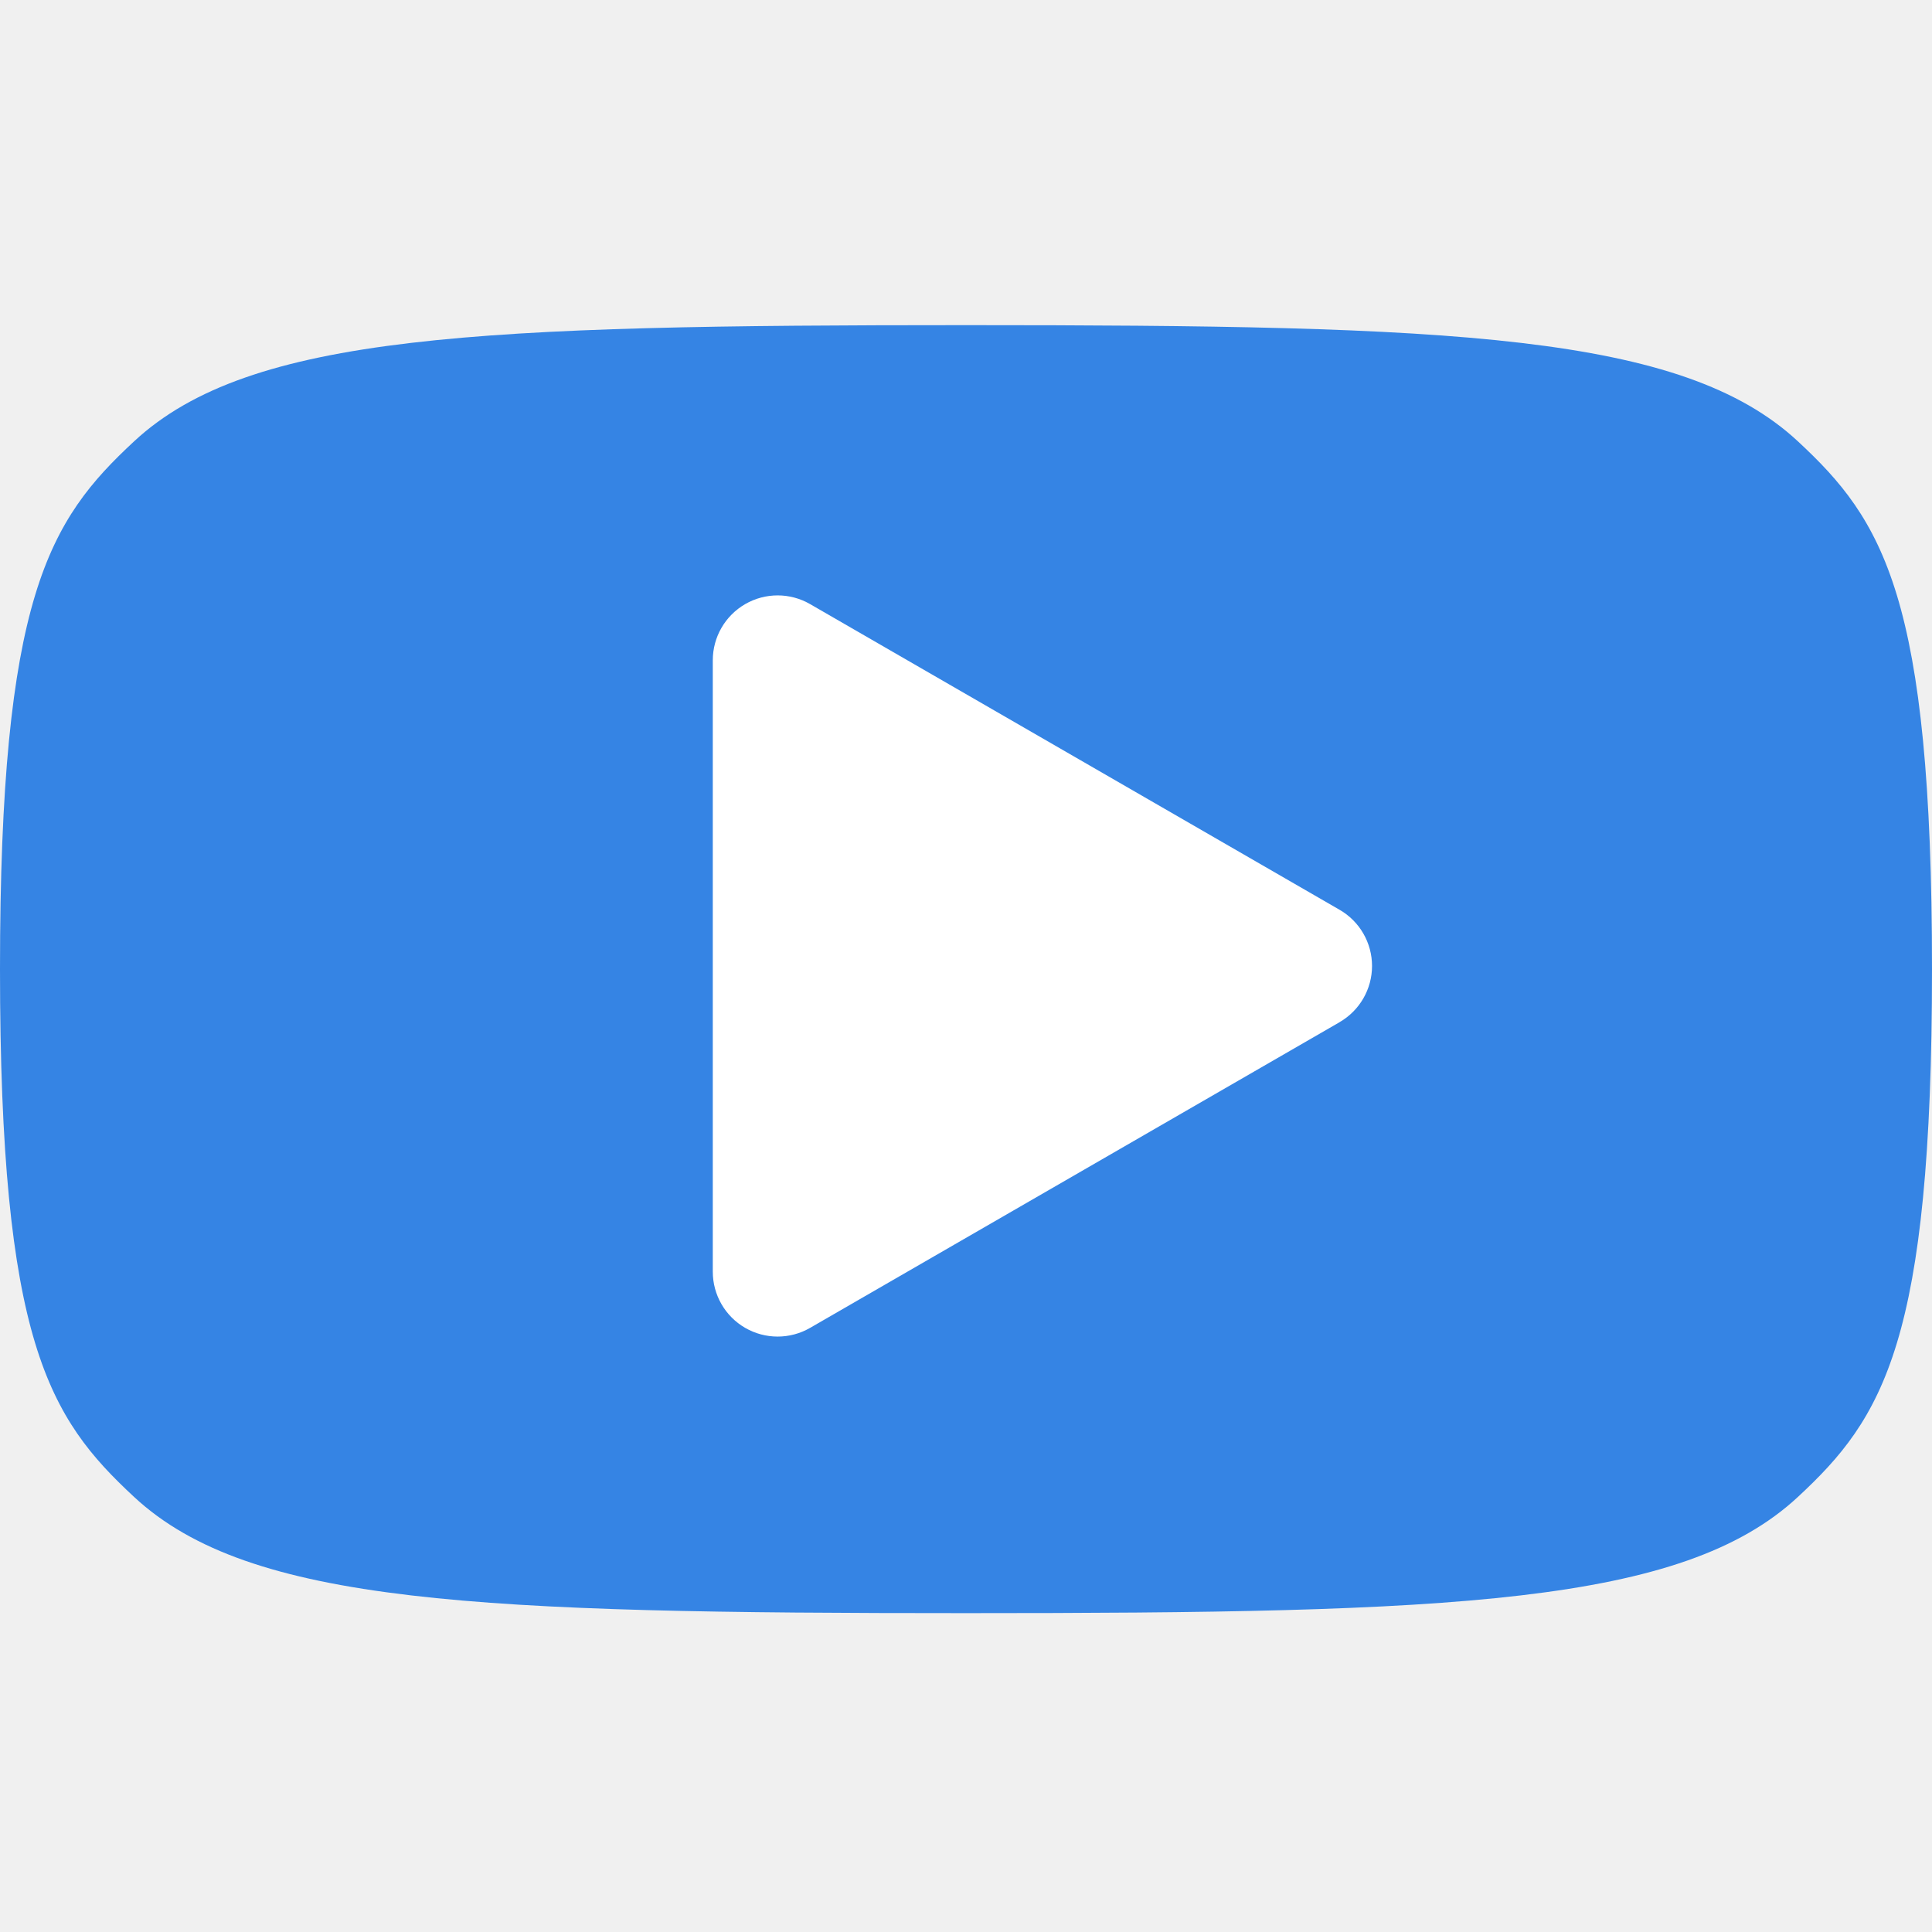
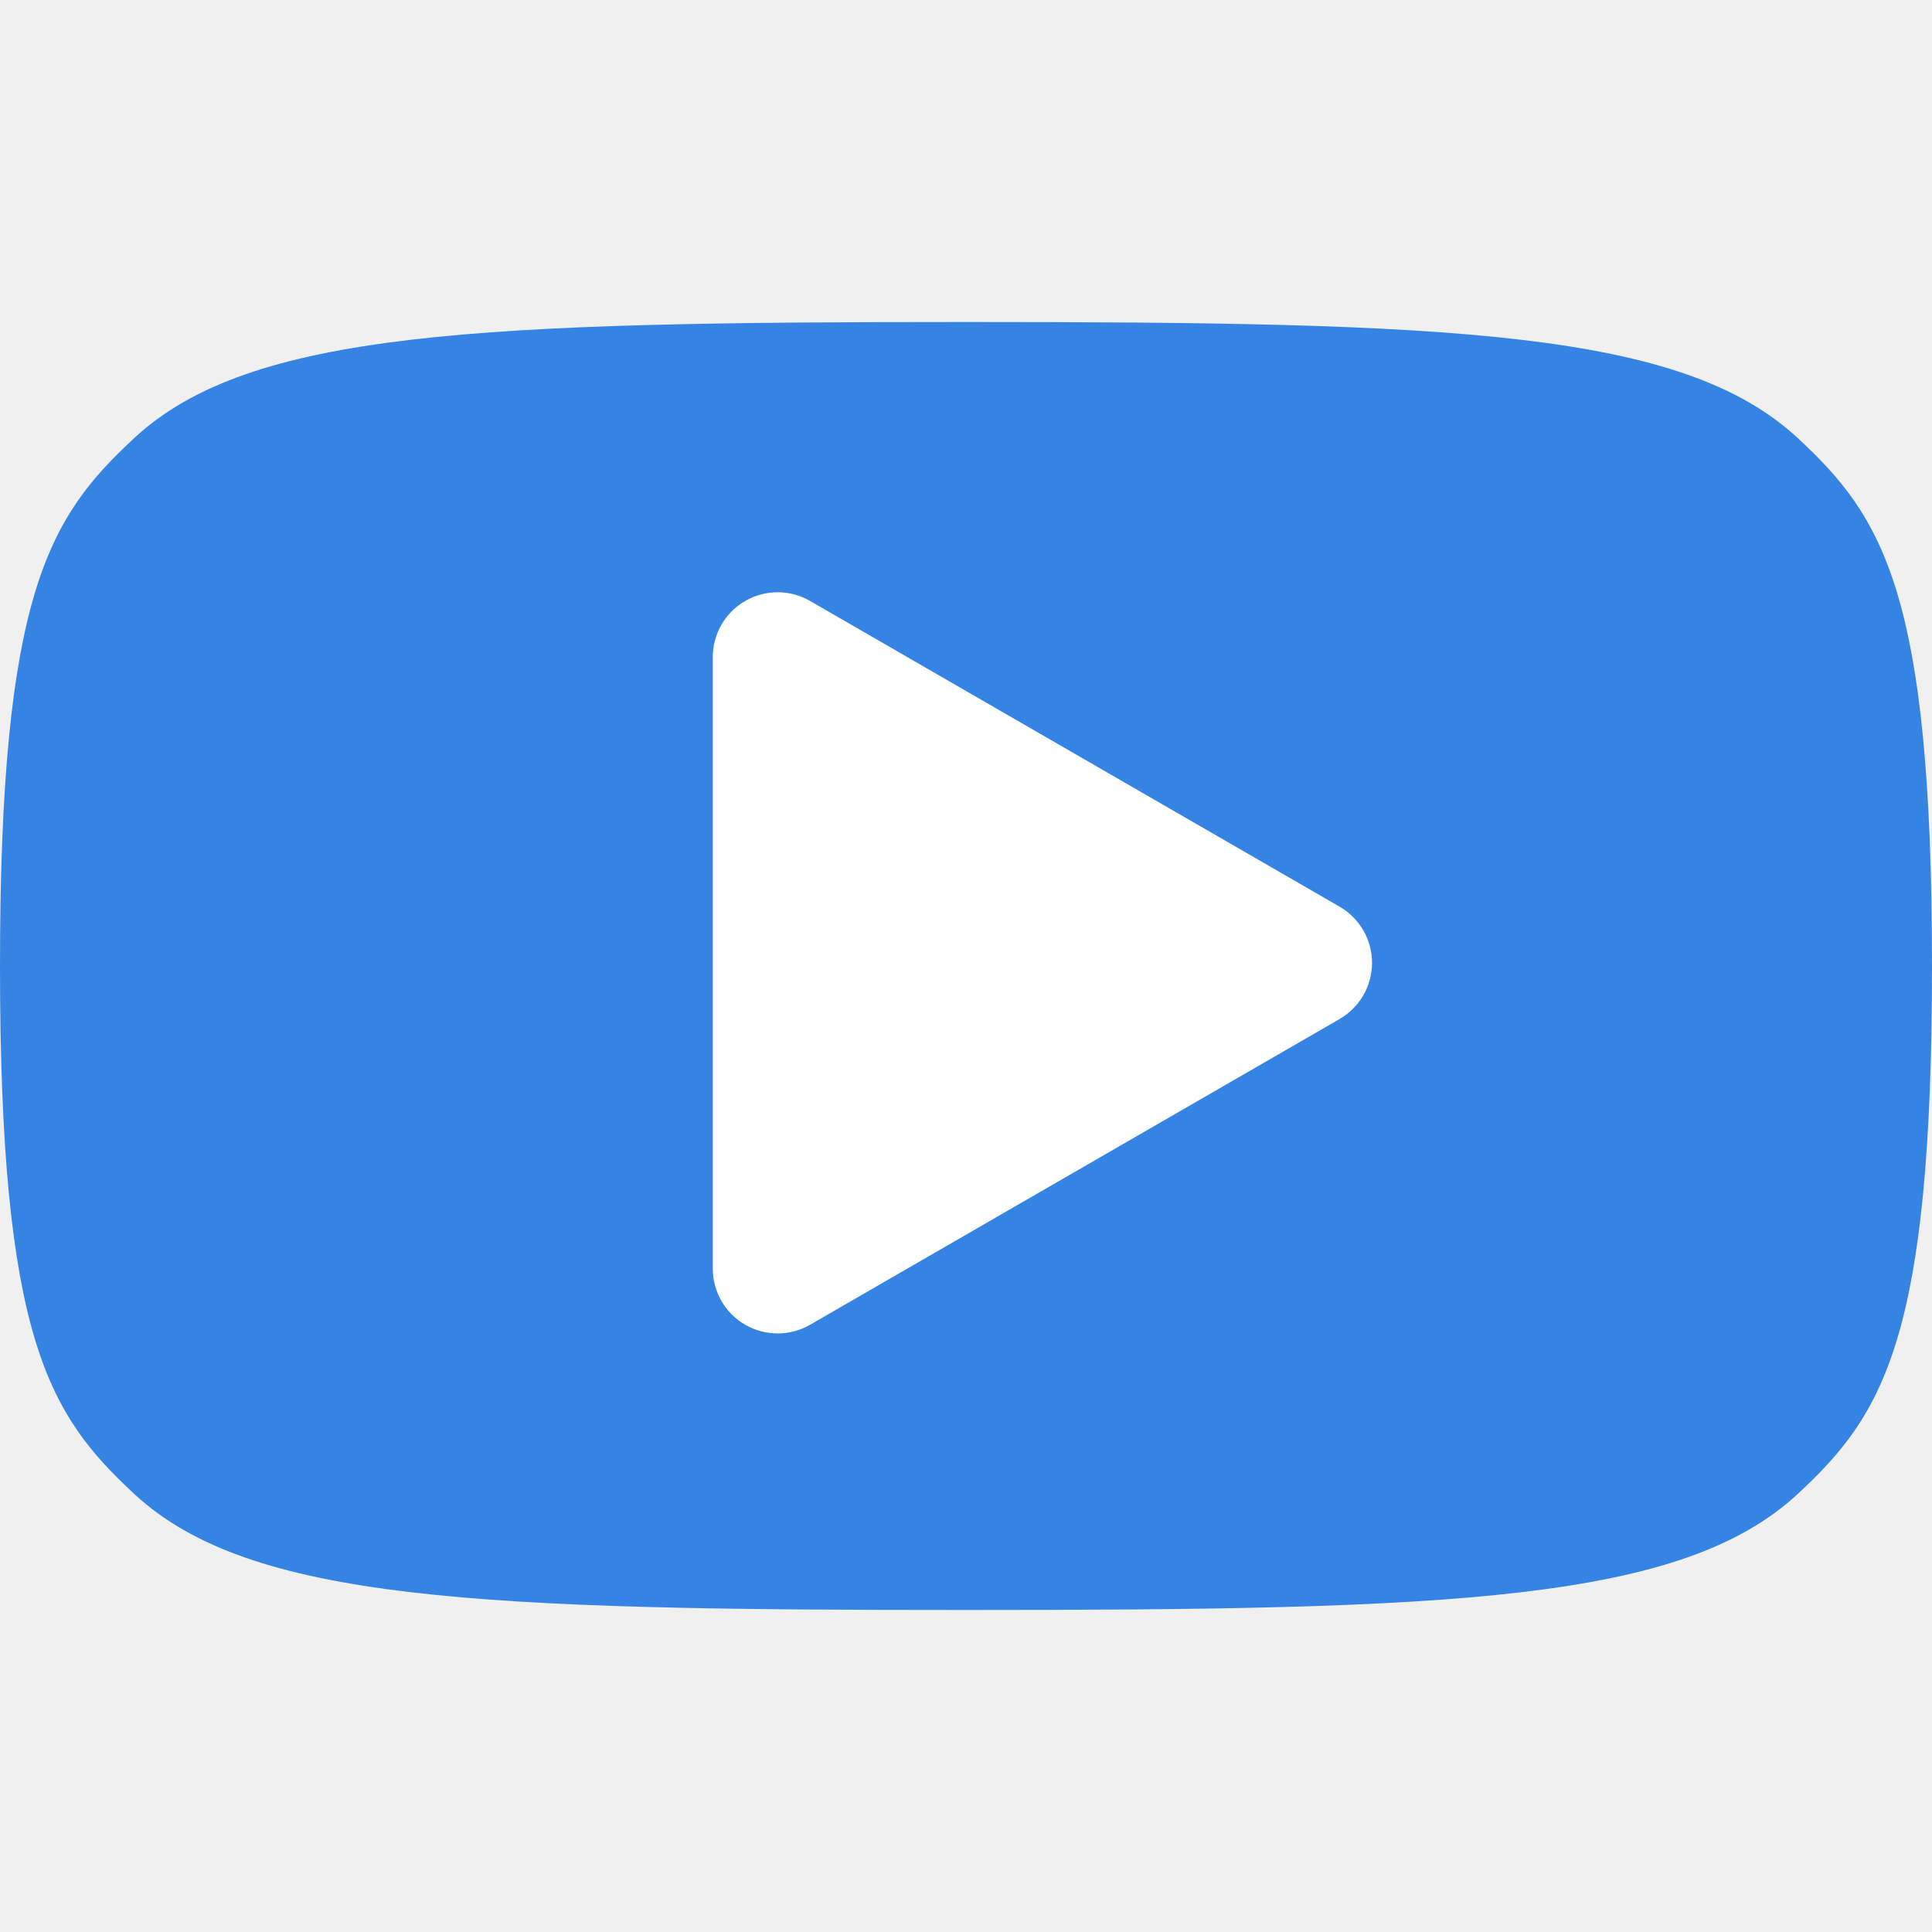
- <svg xmlns="http://www.w3.org/2000/svg" width="120" height="120" viewBox="0 0 120 120" version="1.1" id="svg1">
+ <svg xmlns="http://www.w3.org/2000/svg" width="48" height="48" viewBox="0 0 48 48" version="1.1" id="svg1">
  <defs id="defs1" />
  <g id="layer1">
-     <path id="path14" style="font-variation-settings:normal;opacity:1;vector-effect:none;fill:#3584e4;fill-opacity:1;stroke-width:0.378;stroke-linecap:butt;stroke-linejoin:miter;stroke-miterlimit:4;stroke-dasharray:none;stroke-dashoffset:0;stroke-opacity:1;-inkscape-stroke:none;paint-order:markers fill stroke;stop-color:#000000;stop-opacity:1" d="M 8.341,92.989 C 3.037,88.07 0,83.326 0,60.195 0,37.064 3.037,32.32 8.341,27.401 c 7.189,-6.666 21.411,-7.206 51.659,-7.206 30.247,0 44.47,0.539 51.659,7.206 5.304,4.919 8.341,9.663 8.341,32.794 0,23.131 -3.037,27.875 -8.341,32.794 -7.189,6.666 -21.411,7.206 -51.659,7.206 -30.247,0 -44.47,-0.539 -51.659,-7.206 z" />
-     <path id="path2" style="fill:#ffffff;stroke-width:0.1;paint-order:markers fill stroke" transform="matrix(3.09588,0,0,3.09588,9.877688,98.11896)" d="m 23.686,-11.186 -10.625,6.134 a 1.301,1.301 30 0 1 -1.951,-1.127 v -12.268 a 1.301,1.301 150 0 1 1.951,-1.127 l 10.625,6.134 a 1.301,1.301 90 0 1 0,2.253 z" />
+     <path id="path14" style="font-variation-settings:normal;opacity:1;vector-effect:none;fill:#3584e4;fill-opacity:1;stroke-width:0.151;stroke-linecap:butt;stroke-linejoin:miter;stroke-miterlimit:4;stroke-dasharray:none;stroke-dashoffset:0;stroke-opacity:1;-inkscape-stroke:none;paint-order:markers fill stroke;stop-color:#000000;stop-opacity:1" d="M 3.337,37.118 C 1.215,35.15 0,33.252 0,24 0,14.748 1.215,12.85 3.337,10.882 6.212,8.216 11.901,8 24,8 c 12.099,0 17.788,0.216 20.663,2.882 C 46.785,12.85 48,14.748 48,24 c 0,9.252 -1.215,11.15 -3.337,13.118 -2.875,2.667 -8.565,2.882 -20.663,2.882 -12.099,0 -17.788,-0.216 -20.663,-2.882 z" />
+     <path id="path2" style="fill:#ffffff;stroke-width:0.1;paint-order:markers fill stroke" transform="matrix(1.238352,0,0,1.238352,3.951075,39.16954)" d="m 23.686,-11.186 -10.625,6.134 a 1.301,1.301 30 0 1 -1.951,-1.127 v -12.268 a 1.301,1.301 150 0 1 1.951,-1.127 l 10.625,6.134 a 1.301,1.301 90 0 1 0,2.253 z" />
  </g>
</svg>
